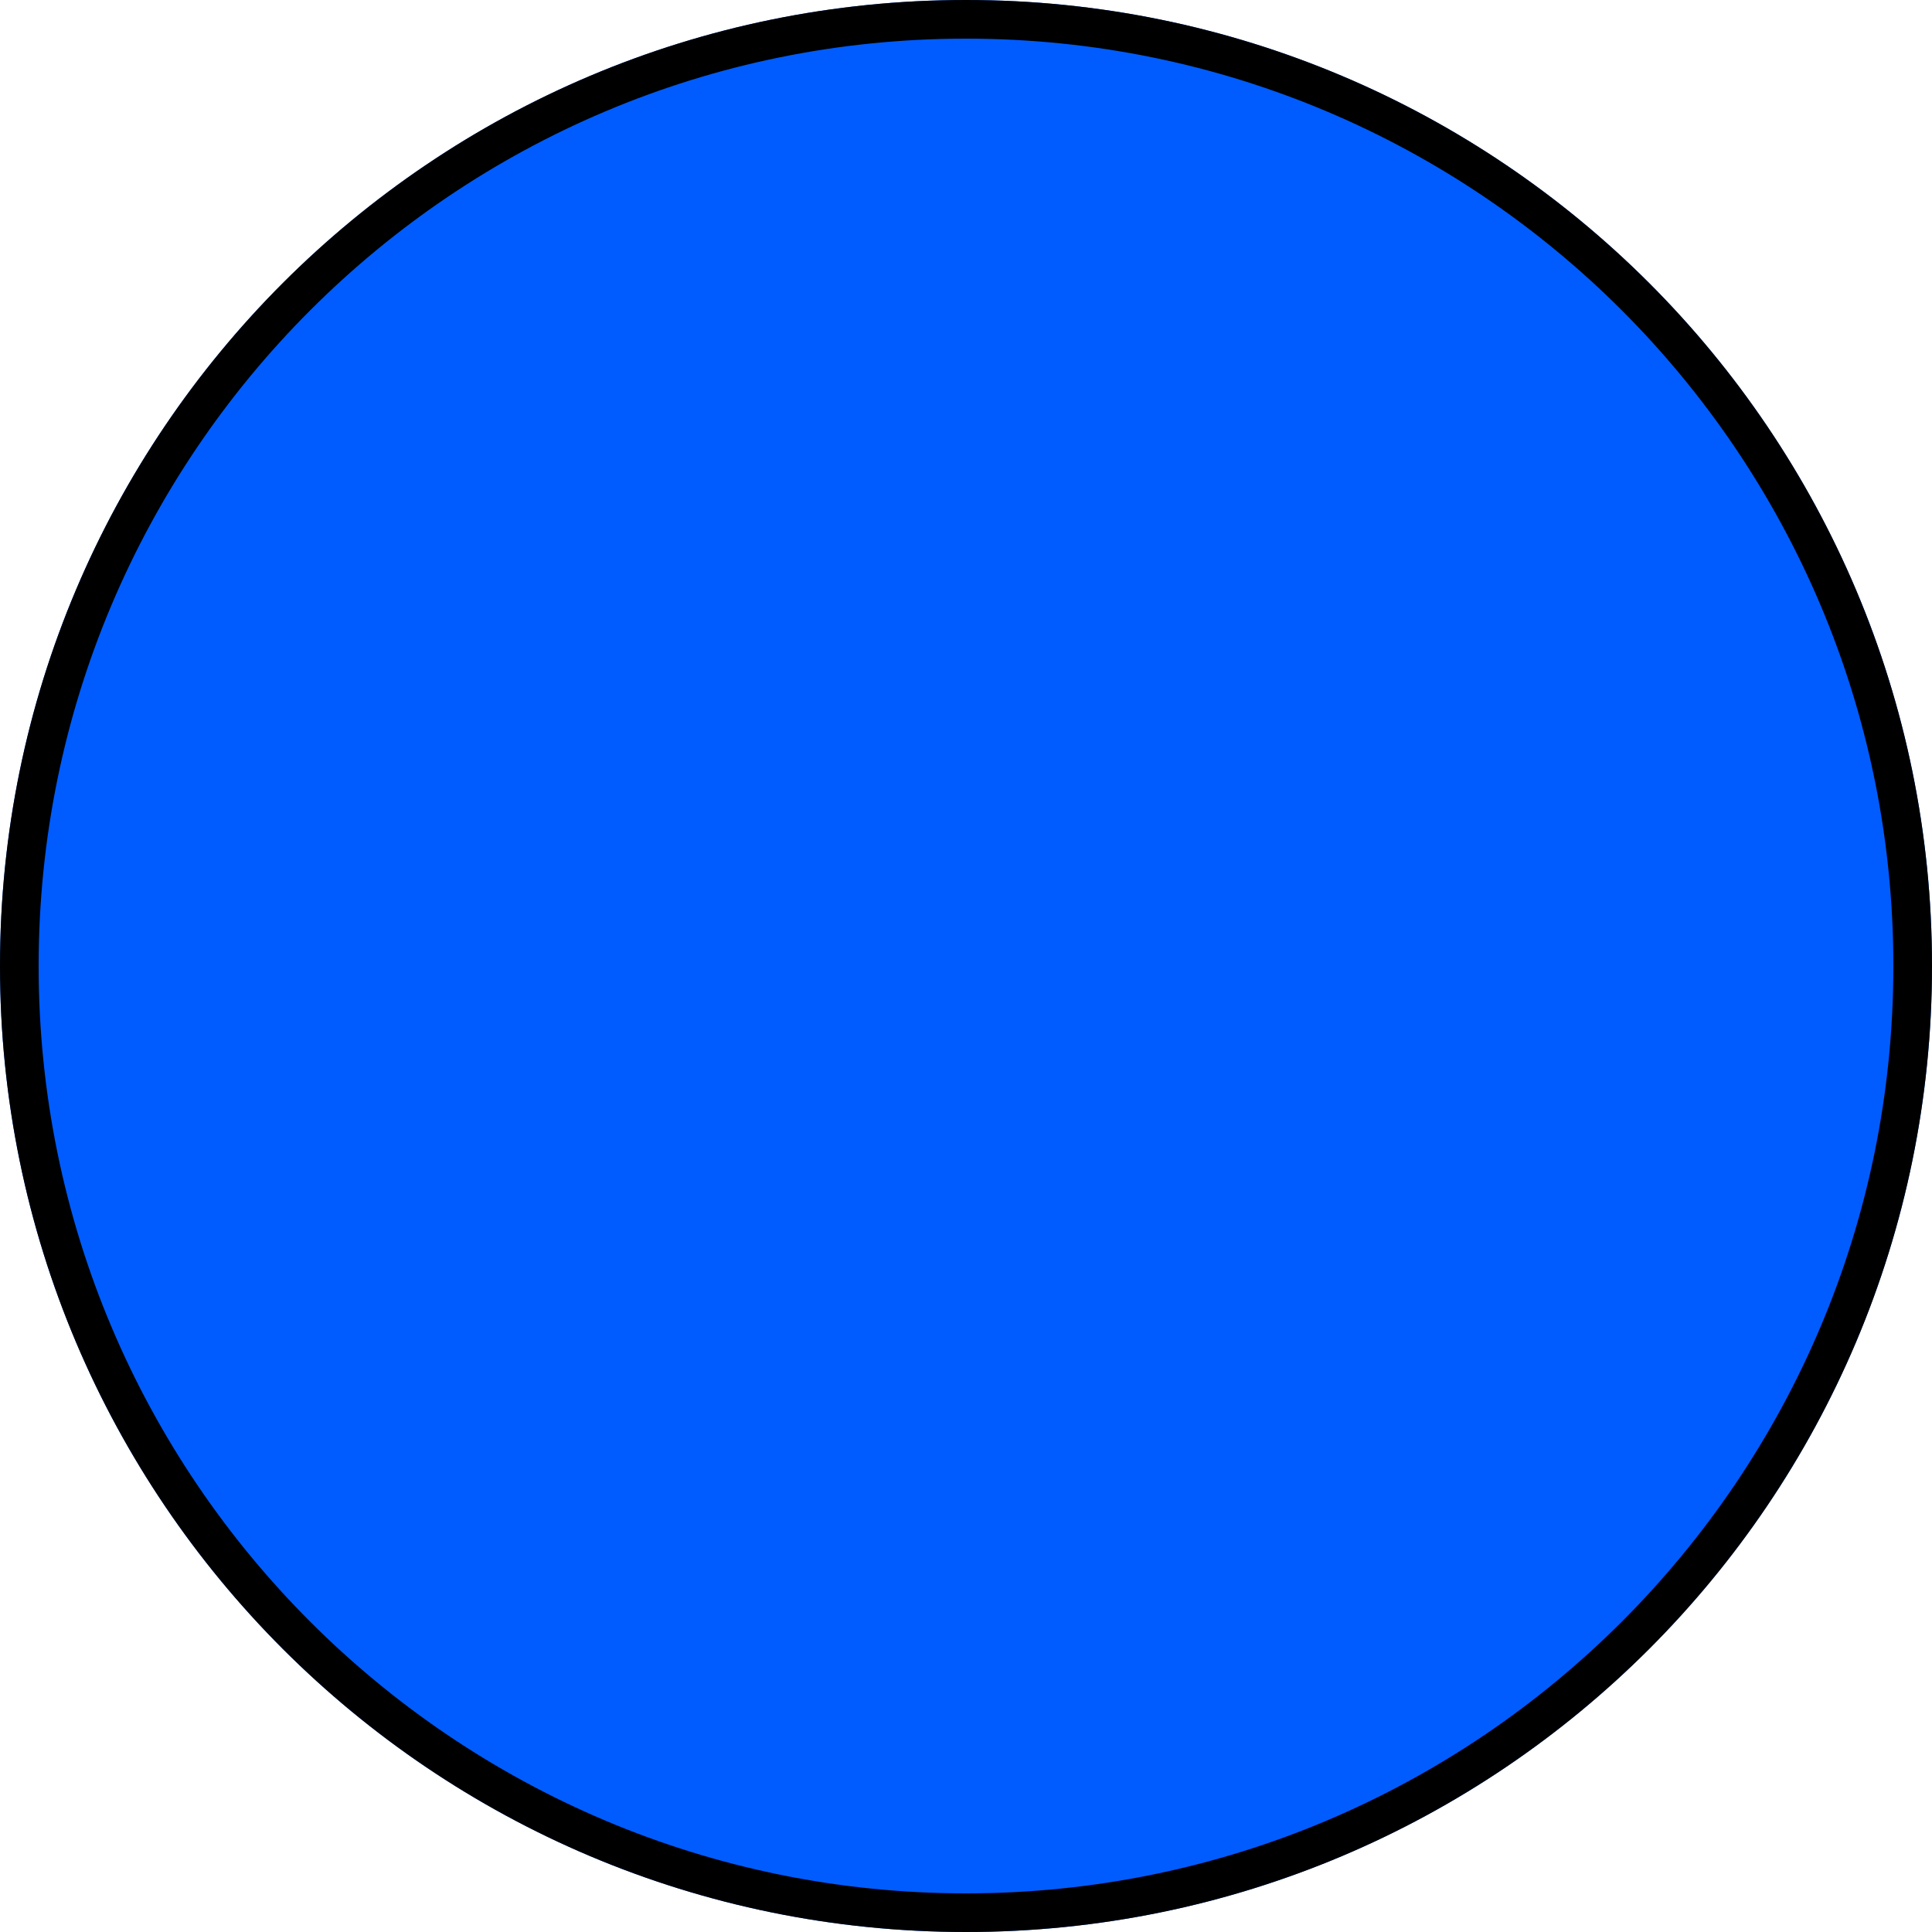
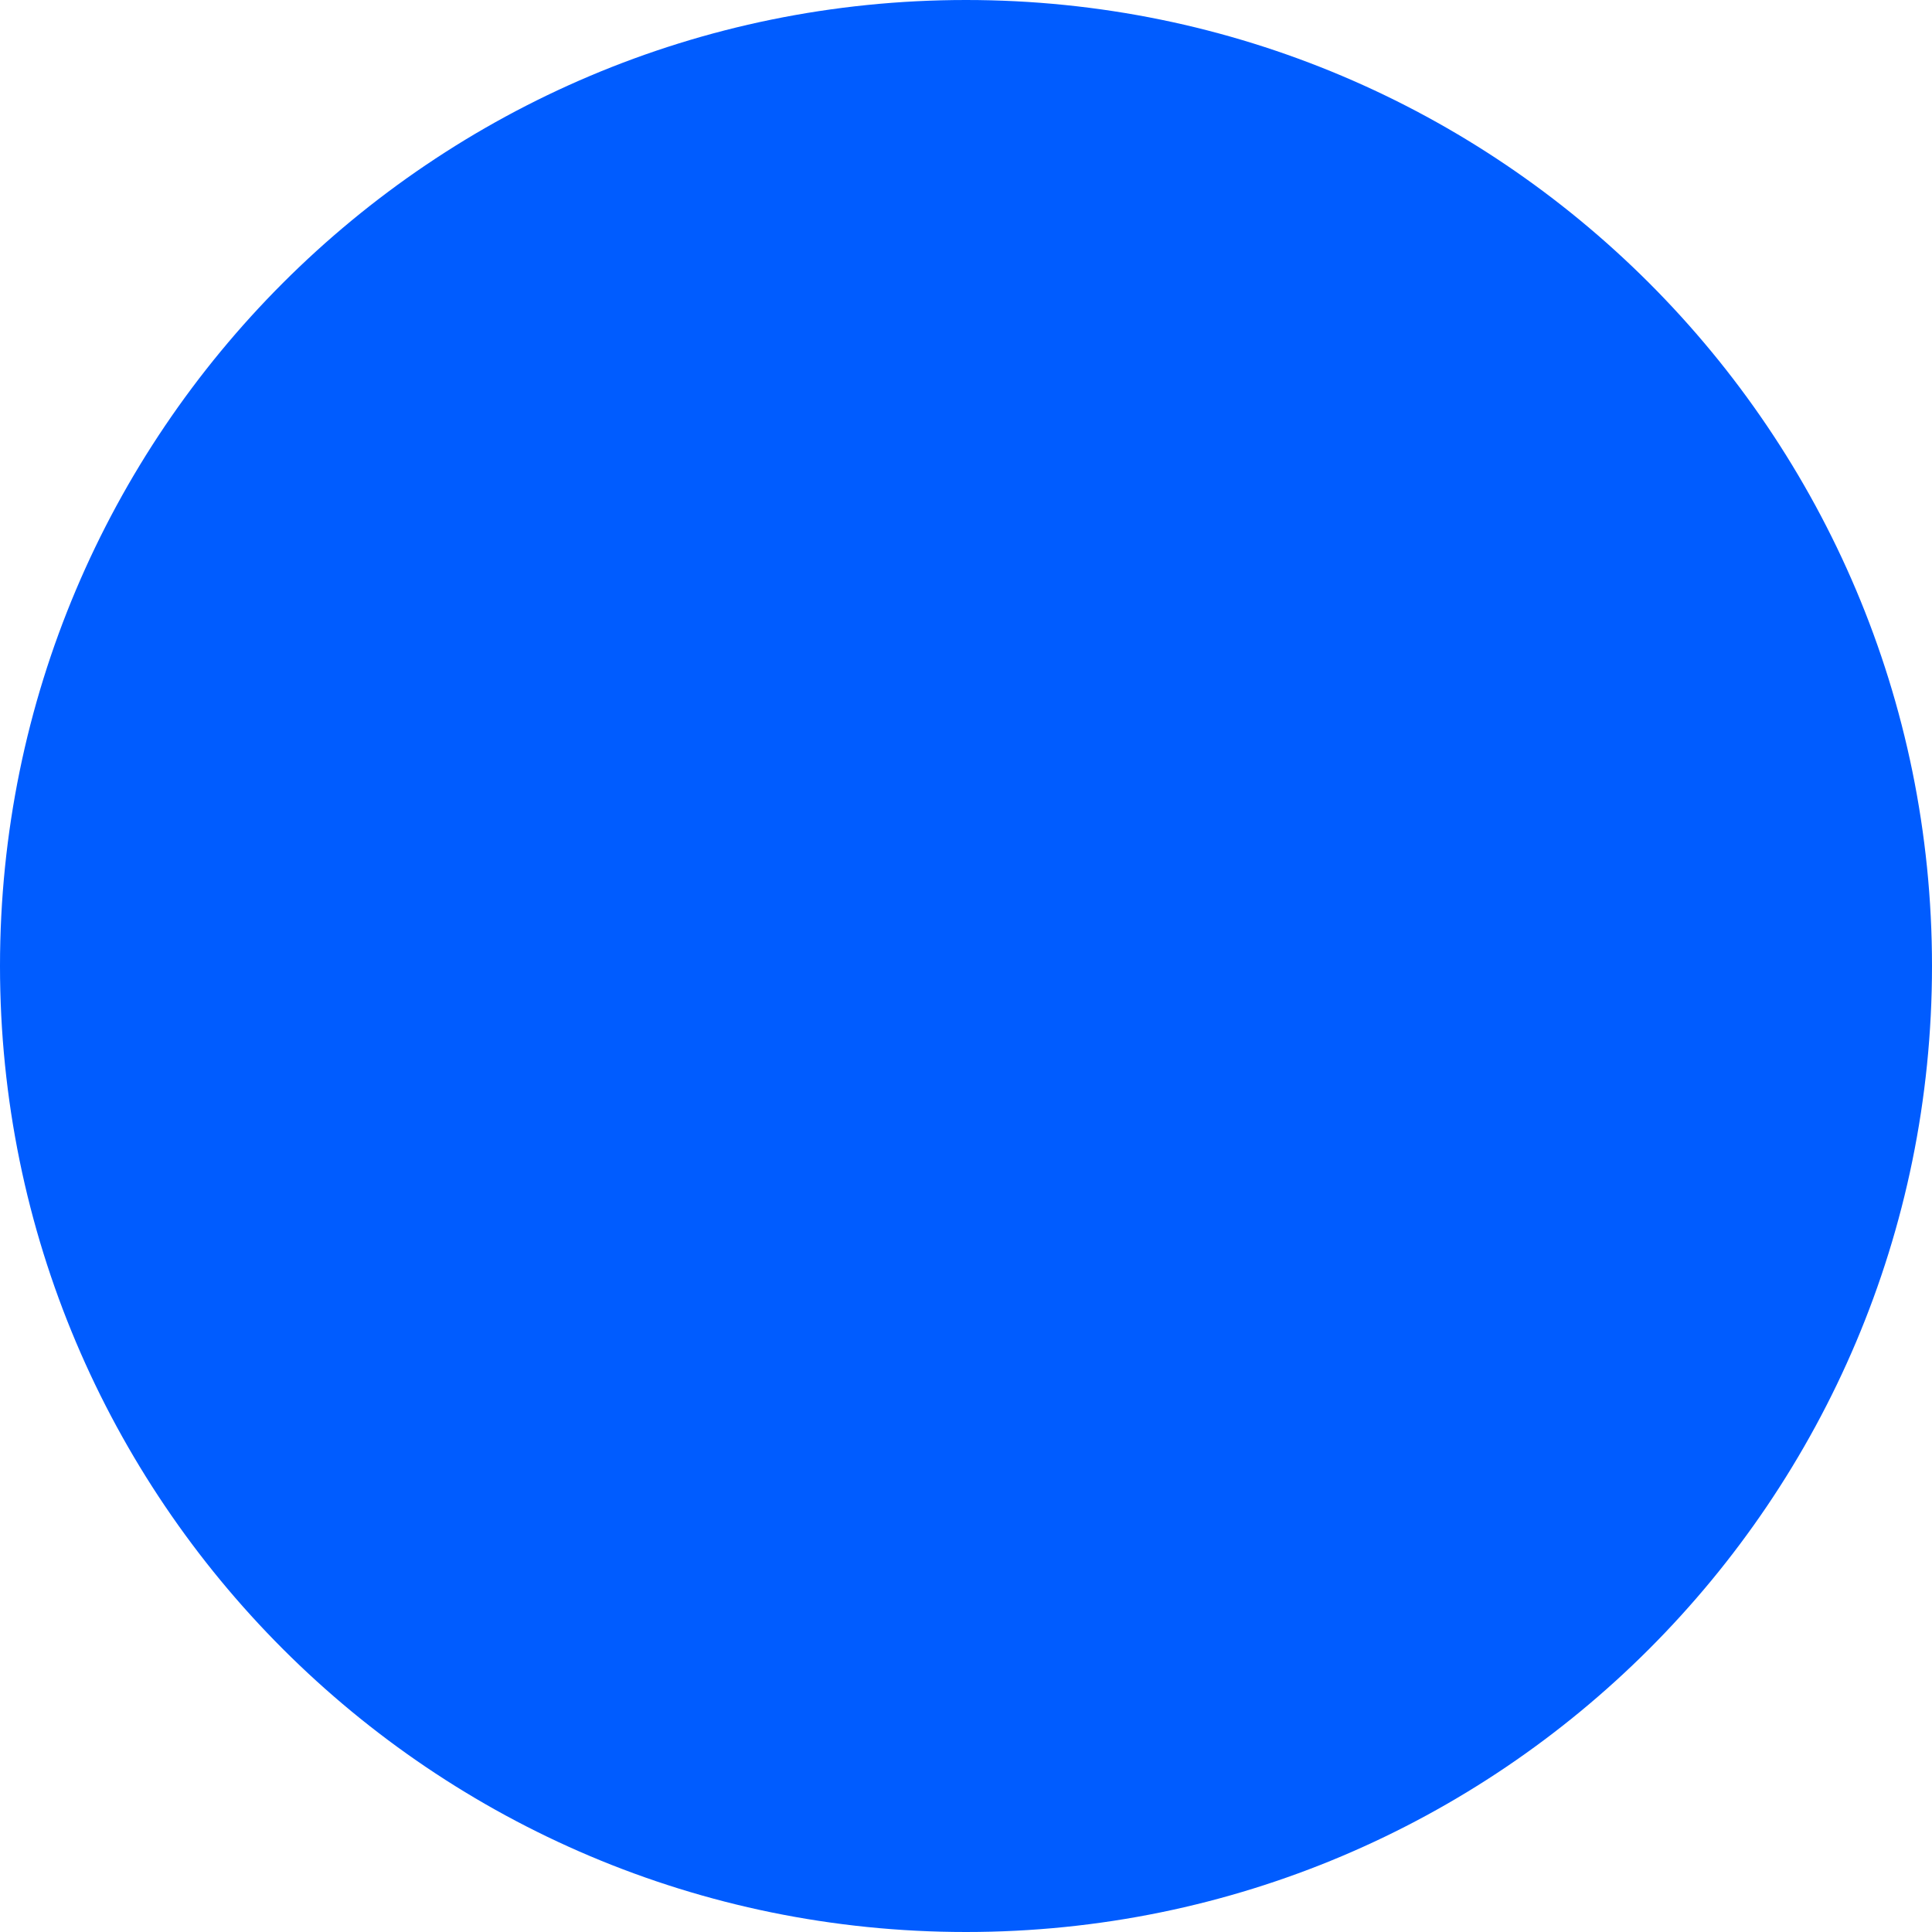
<svg xmlns="http://www.w3.org/2000/svg" width="50" height="50" viewBox="0 0 50 50">
-   <g id="Ellipse_18" data-name="Ellipse 18" fill="#005cff" stroke="#000" stroke-width="1">
+   <g id="Ellipse_18" data-name="Ellipse 18" fill="#005cff">
    <circle cx="25" cy="25" r="25" stroke="none" />
    <circle cx="25" cy="25" r="24.5" fill="none" />
  </g>
</svg>
